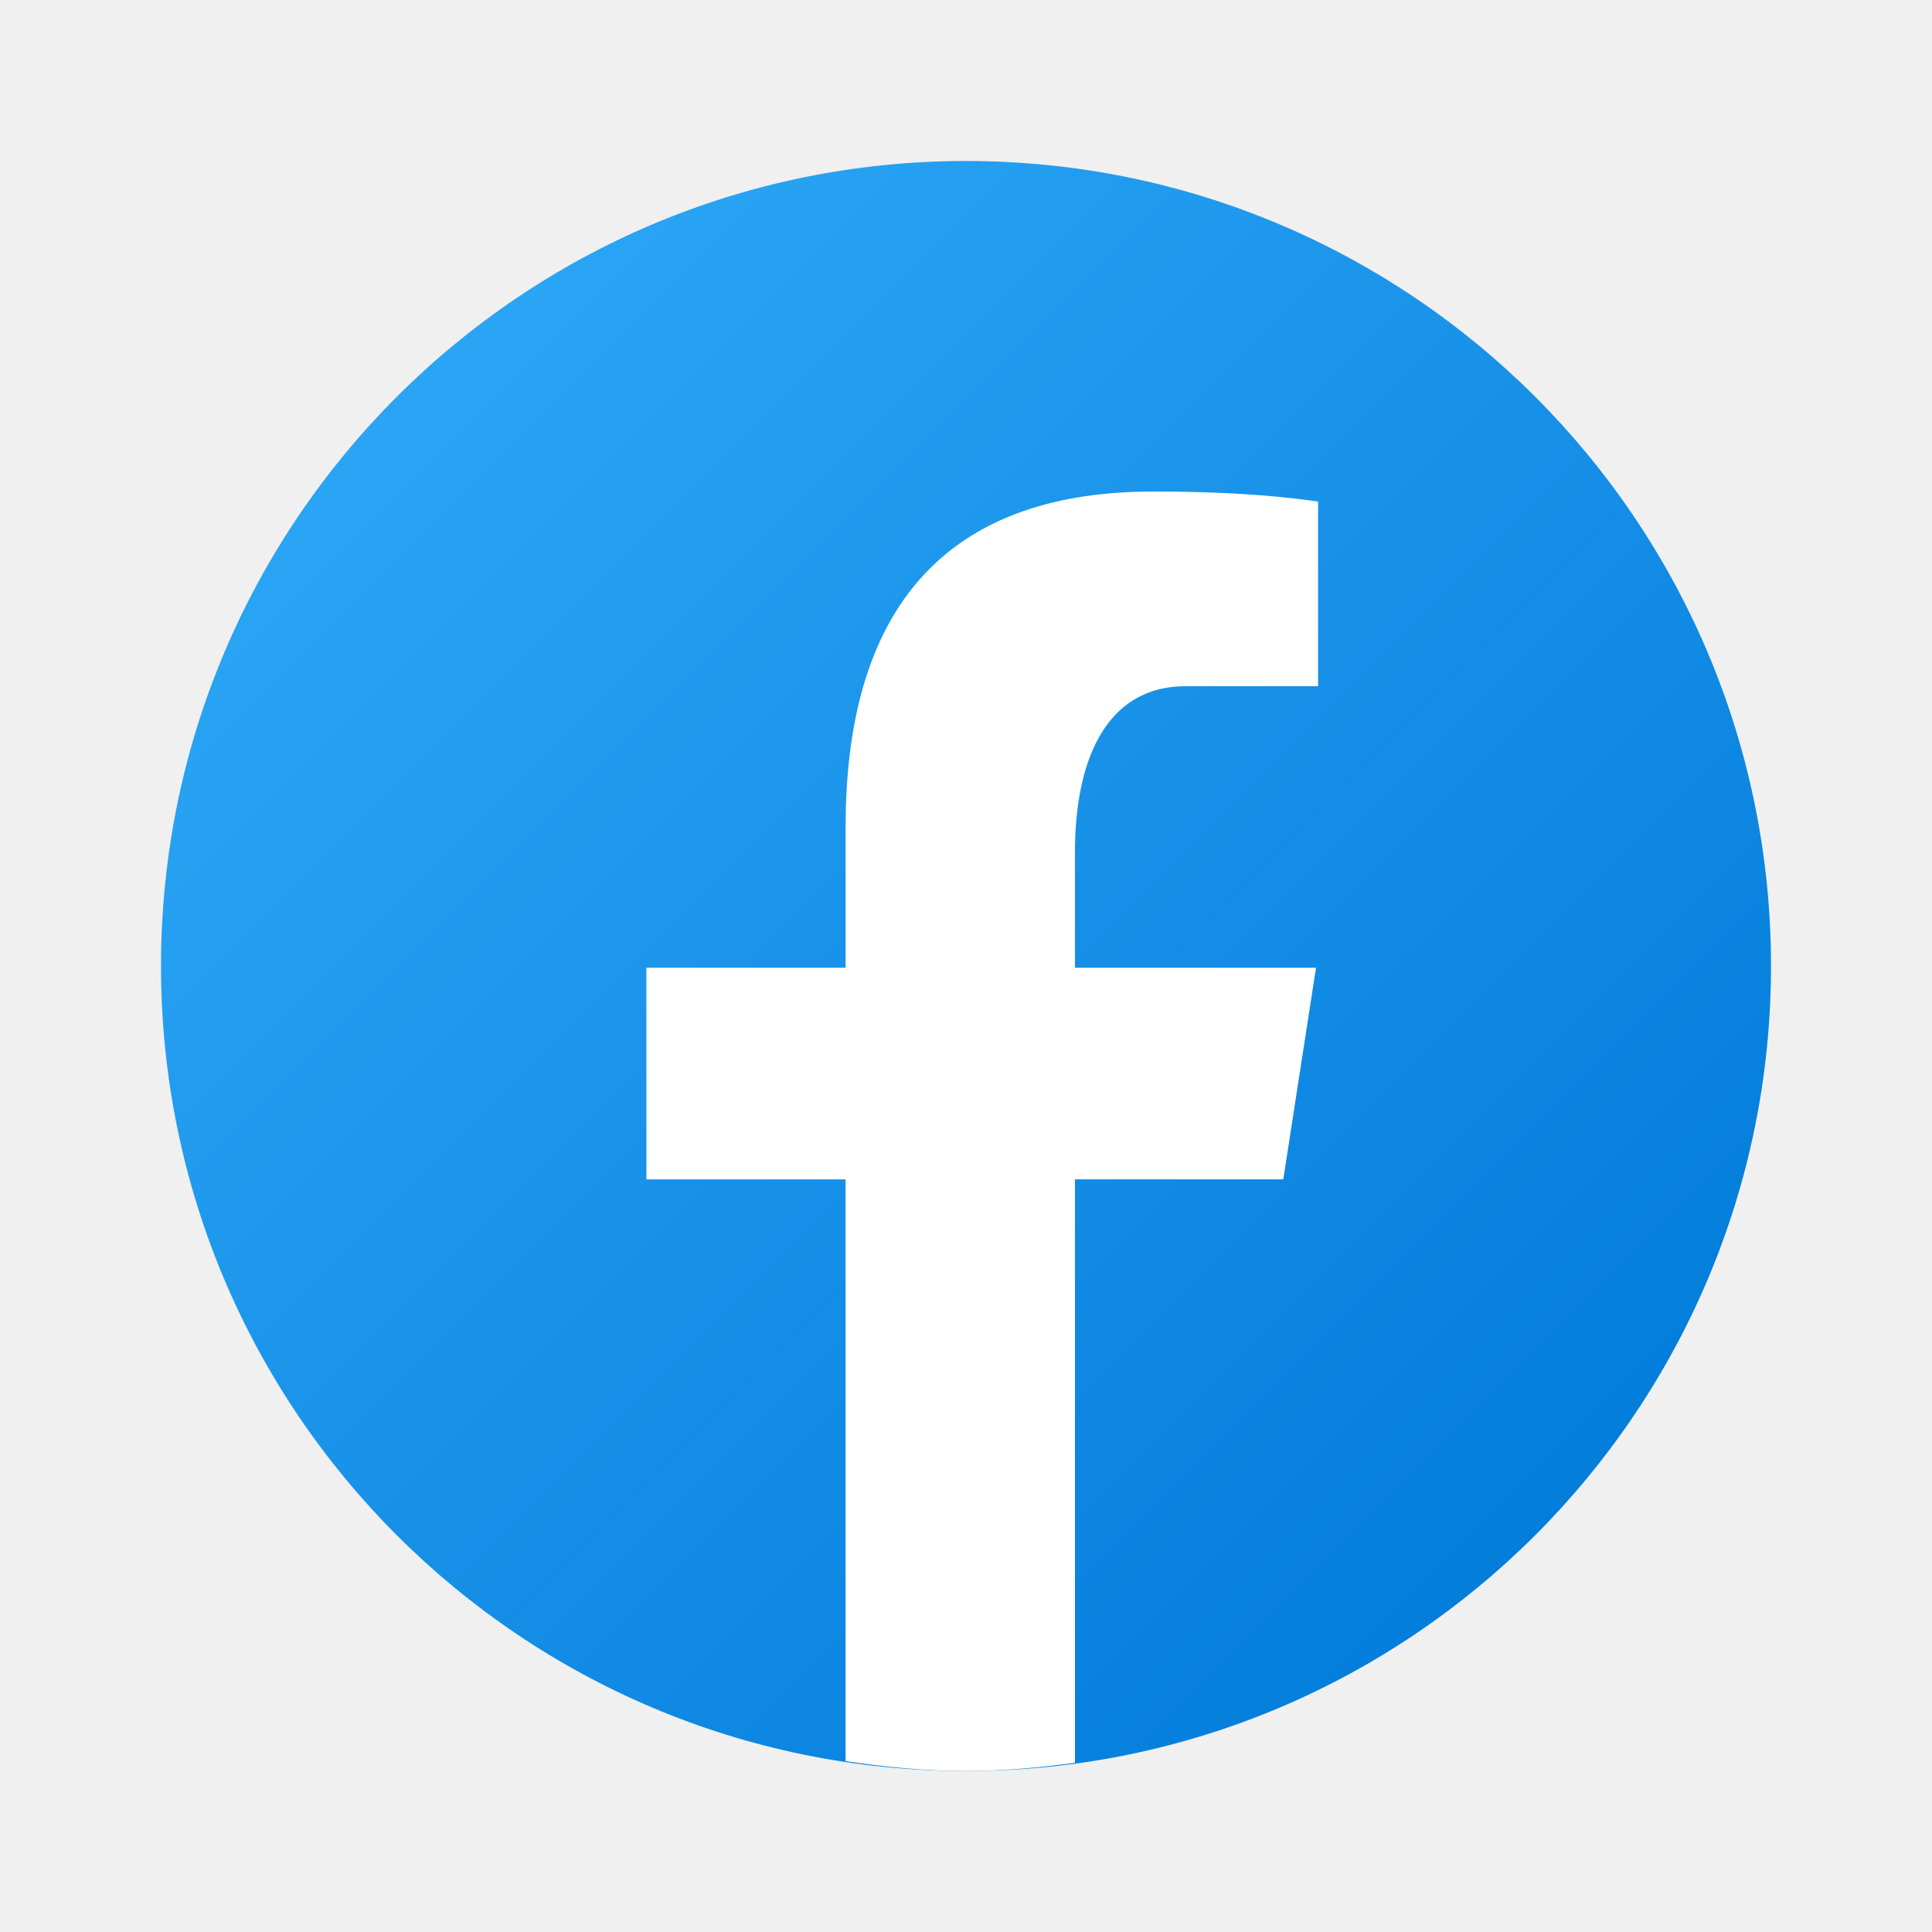
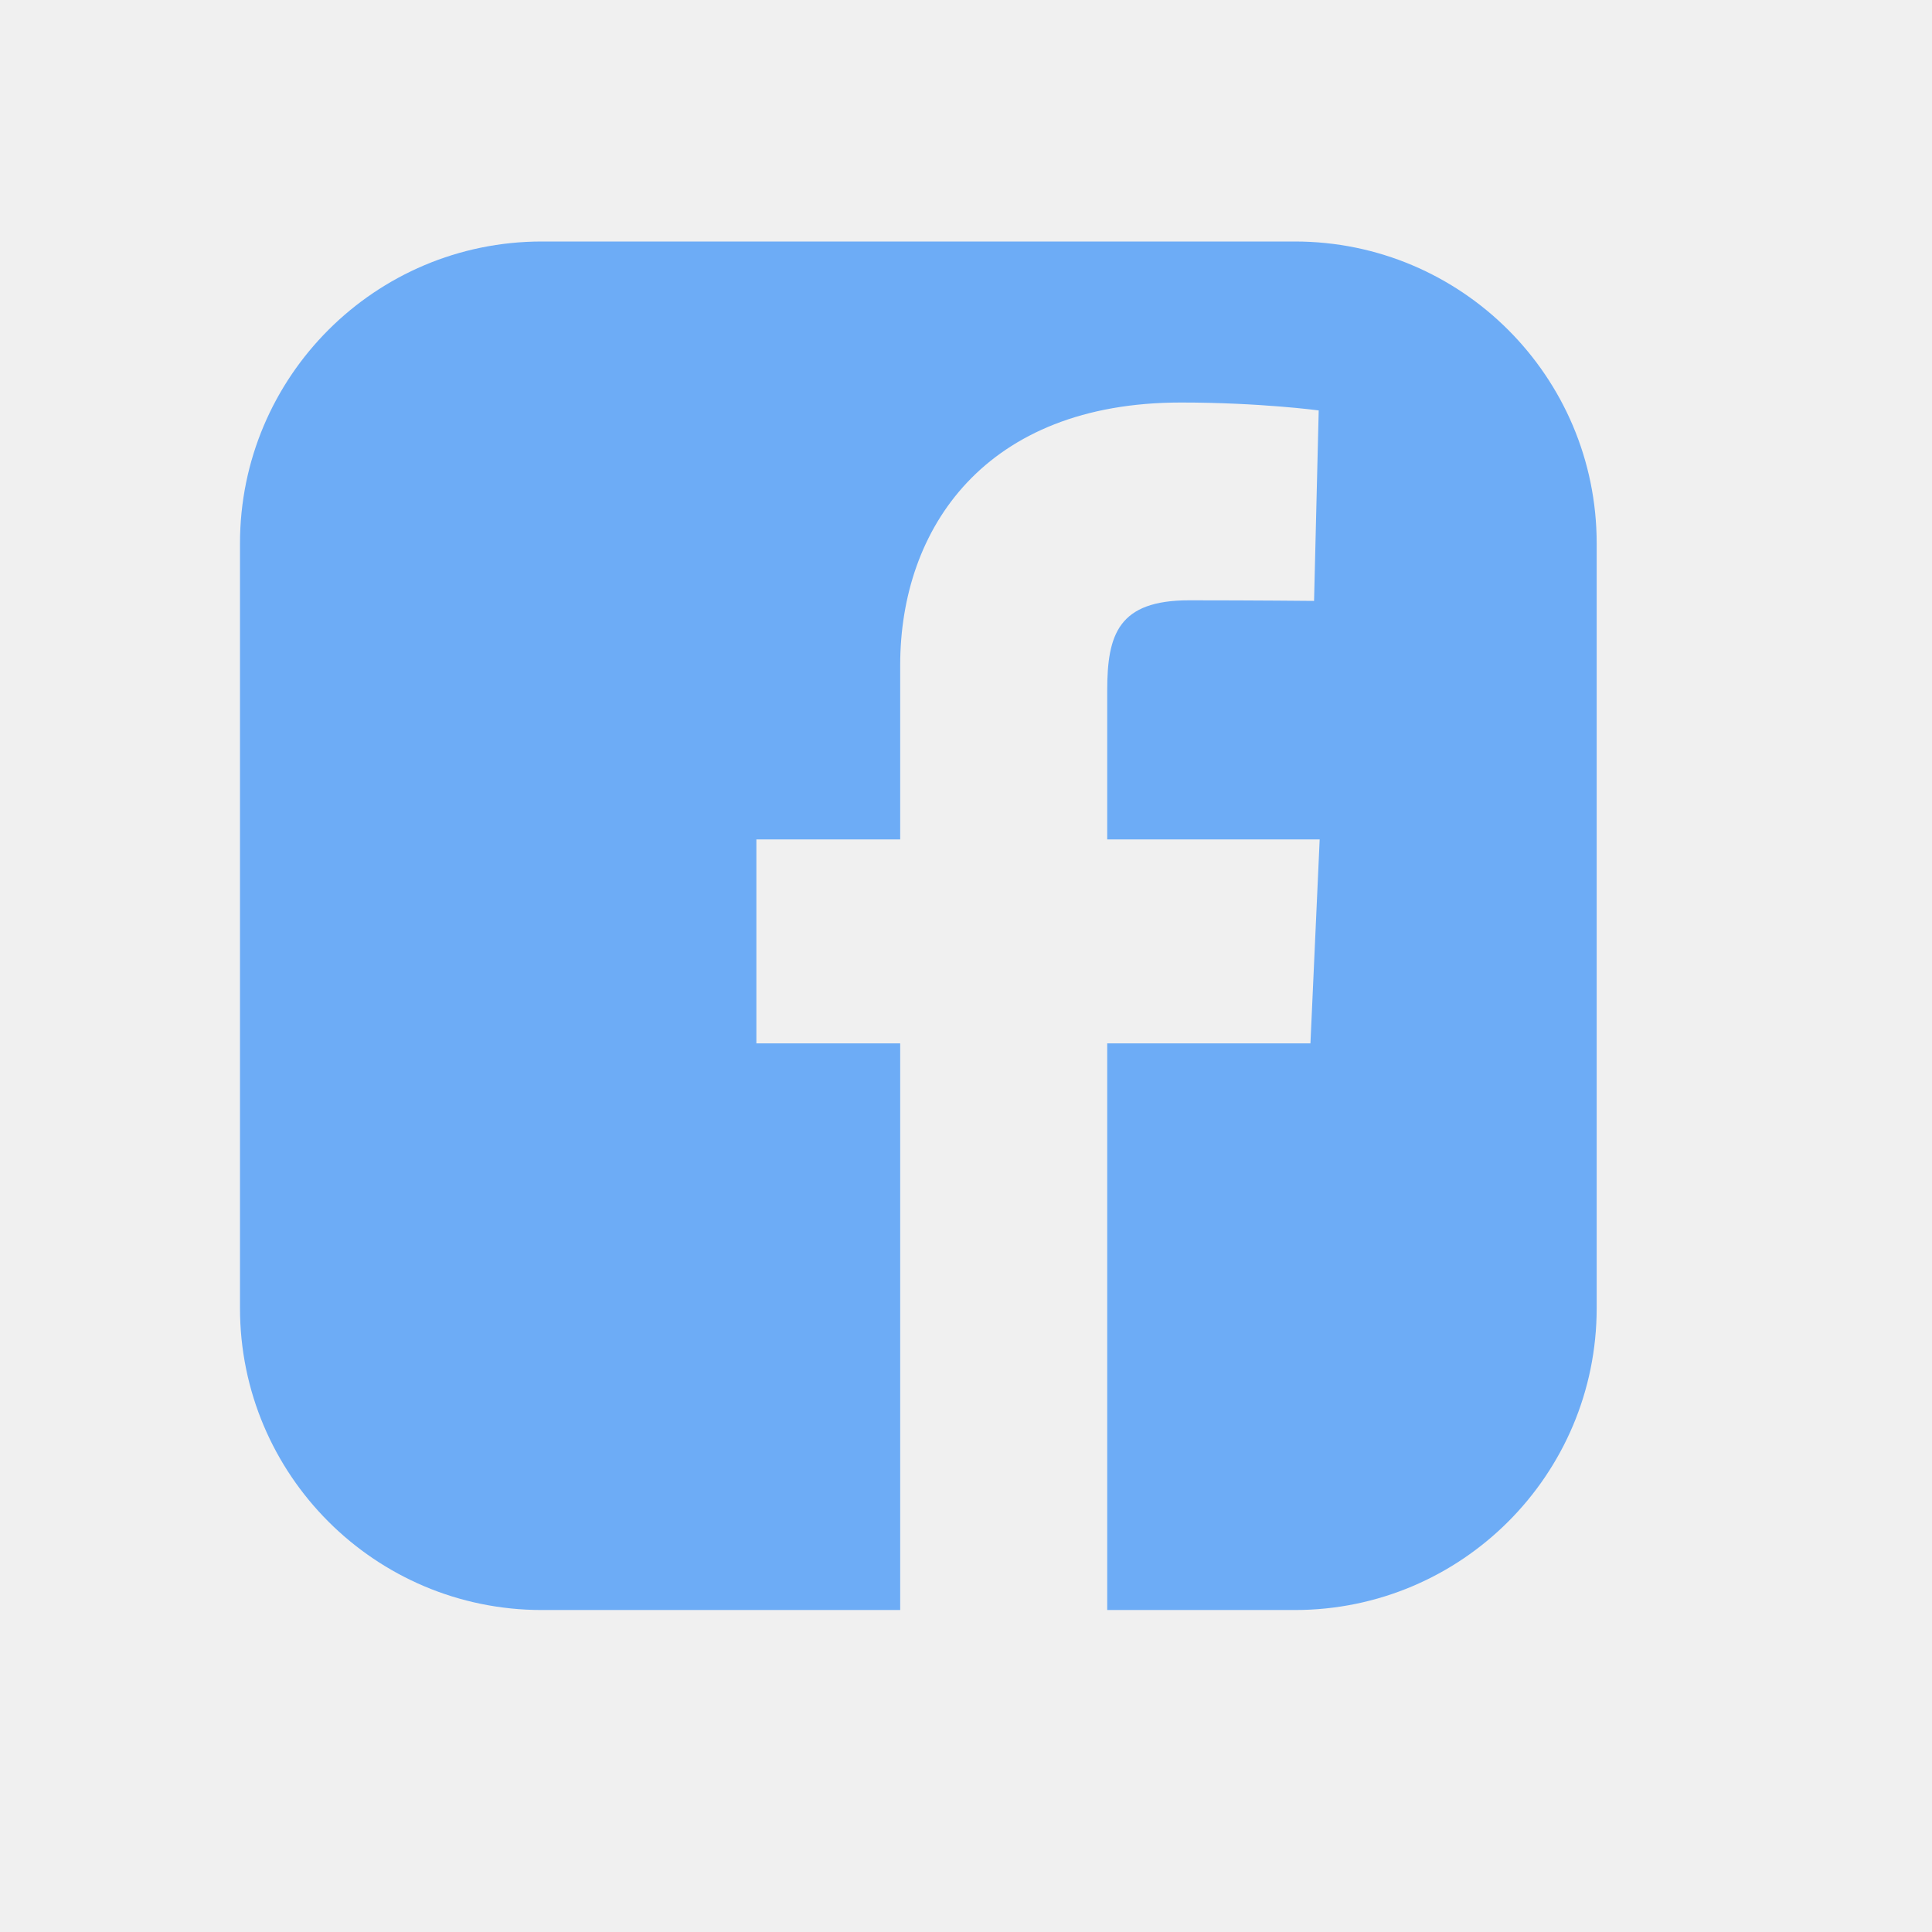
- <svg xmlns="http://www.w3.org/2000/svg" viewBox="0 0 48 48" width="48px" height="48px">
-   <linearGradient id="Ld6sqrtcxMyckEl6xeDdMa" x1="9.993" x2="40.615" y1="9.993" y2="40.615" gradientUnits="userSpaceOnUse">
-     <stop offset="0" stop-color="#2aa4f4" />
-     <stop offset="1" stop-color="#007ad9" />
-   </linearGradient>
-   <path fill="url(#Ld6sqrtcxMyckEl6xeDdMa)" d="M24,4C12.954,4,4,12.954,4,24s8.954,20,20,20s20-8.954,20-20S35.046,4,24,4z" />
-   <path fill="#fff" d="M26.707,29.301h5.176l0.813-5.258h-5.989v-2.874c0-2.184,0.714-4.121,2.757-4.121h3.283V12.46 c-0.577-0.078-1.797-0.248-4.102-0.248c-4.814,0-7.636,2.542-7.636,8.334v3.498H16.06v5.258h4.948v14.452 C21.988,43.9,22.981,44,24,44c0.921,0,1.82-0.084,2.707-0.204V29.301z" />
+ <svg xmlns="http://www.w3.org/2000/svg" width="32" height="32" viewBox="0 0 32 32" fill="none">
+   <path fill-rule="evenodd" clip-rule="evenodd" d="M8.975 4C6.213 4 3.975 6.239 3.975 9V21.667C3.975 24.428 6.213 26.667 8.975 26.667H14.91V17.282H12.528V13.903H14.91V11.017C14.91 8.749 16.317 6.667 19.559 6.667C20.871 6.667 21.842 6.798 21.842 6.798L21.765 9.953C21.765 9.953 20.776 9.943 19.695 9.943C18.526 9.943 18.339 10.504 18.339 11.436V13.903H21.858L21.705 17.282H18.339V26.667H21.446C24.207 26.667 26.446 24.428 26.446 21.667V9C26.446 6.239 24.207 4 21.446 4H8.975Z" fill="#6DACF6" />
</svg>
